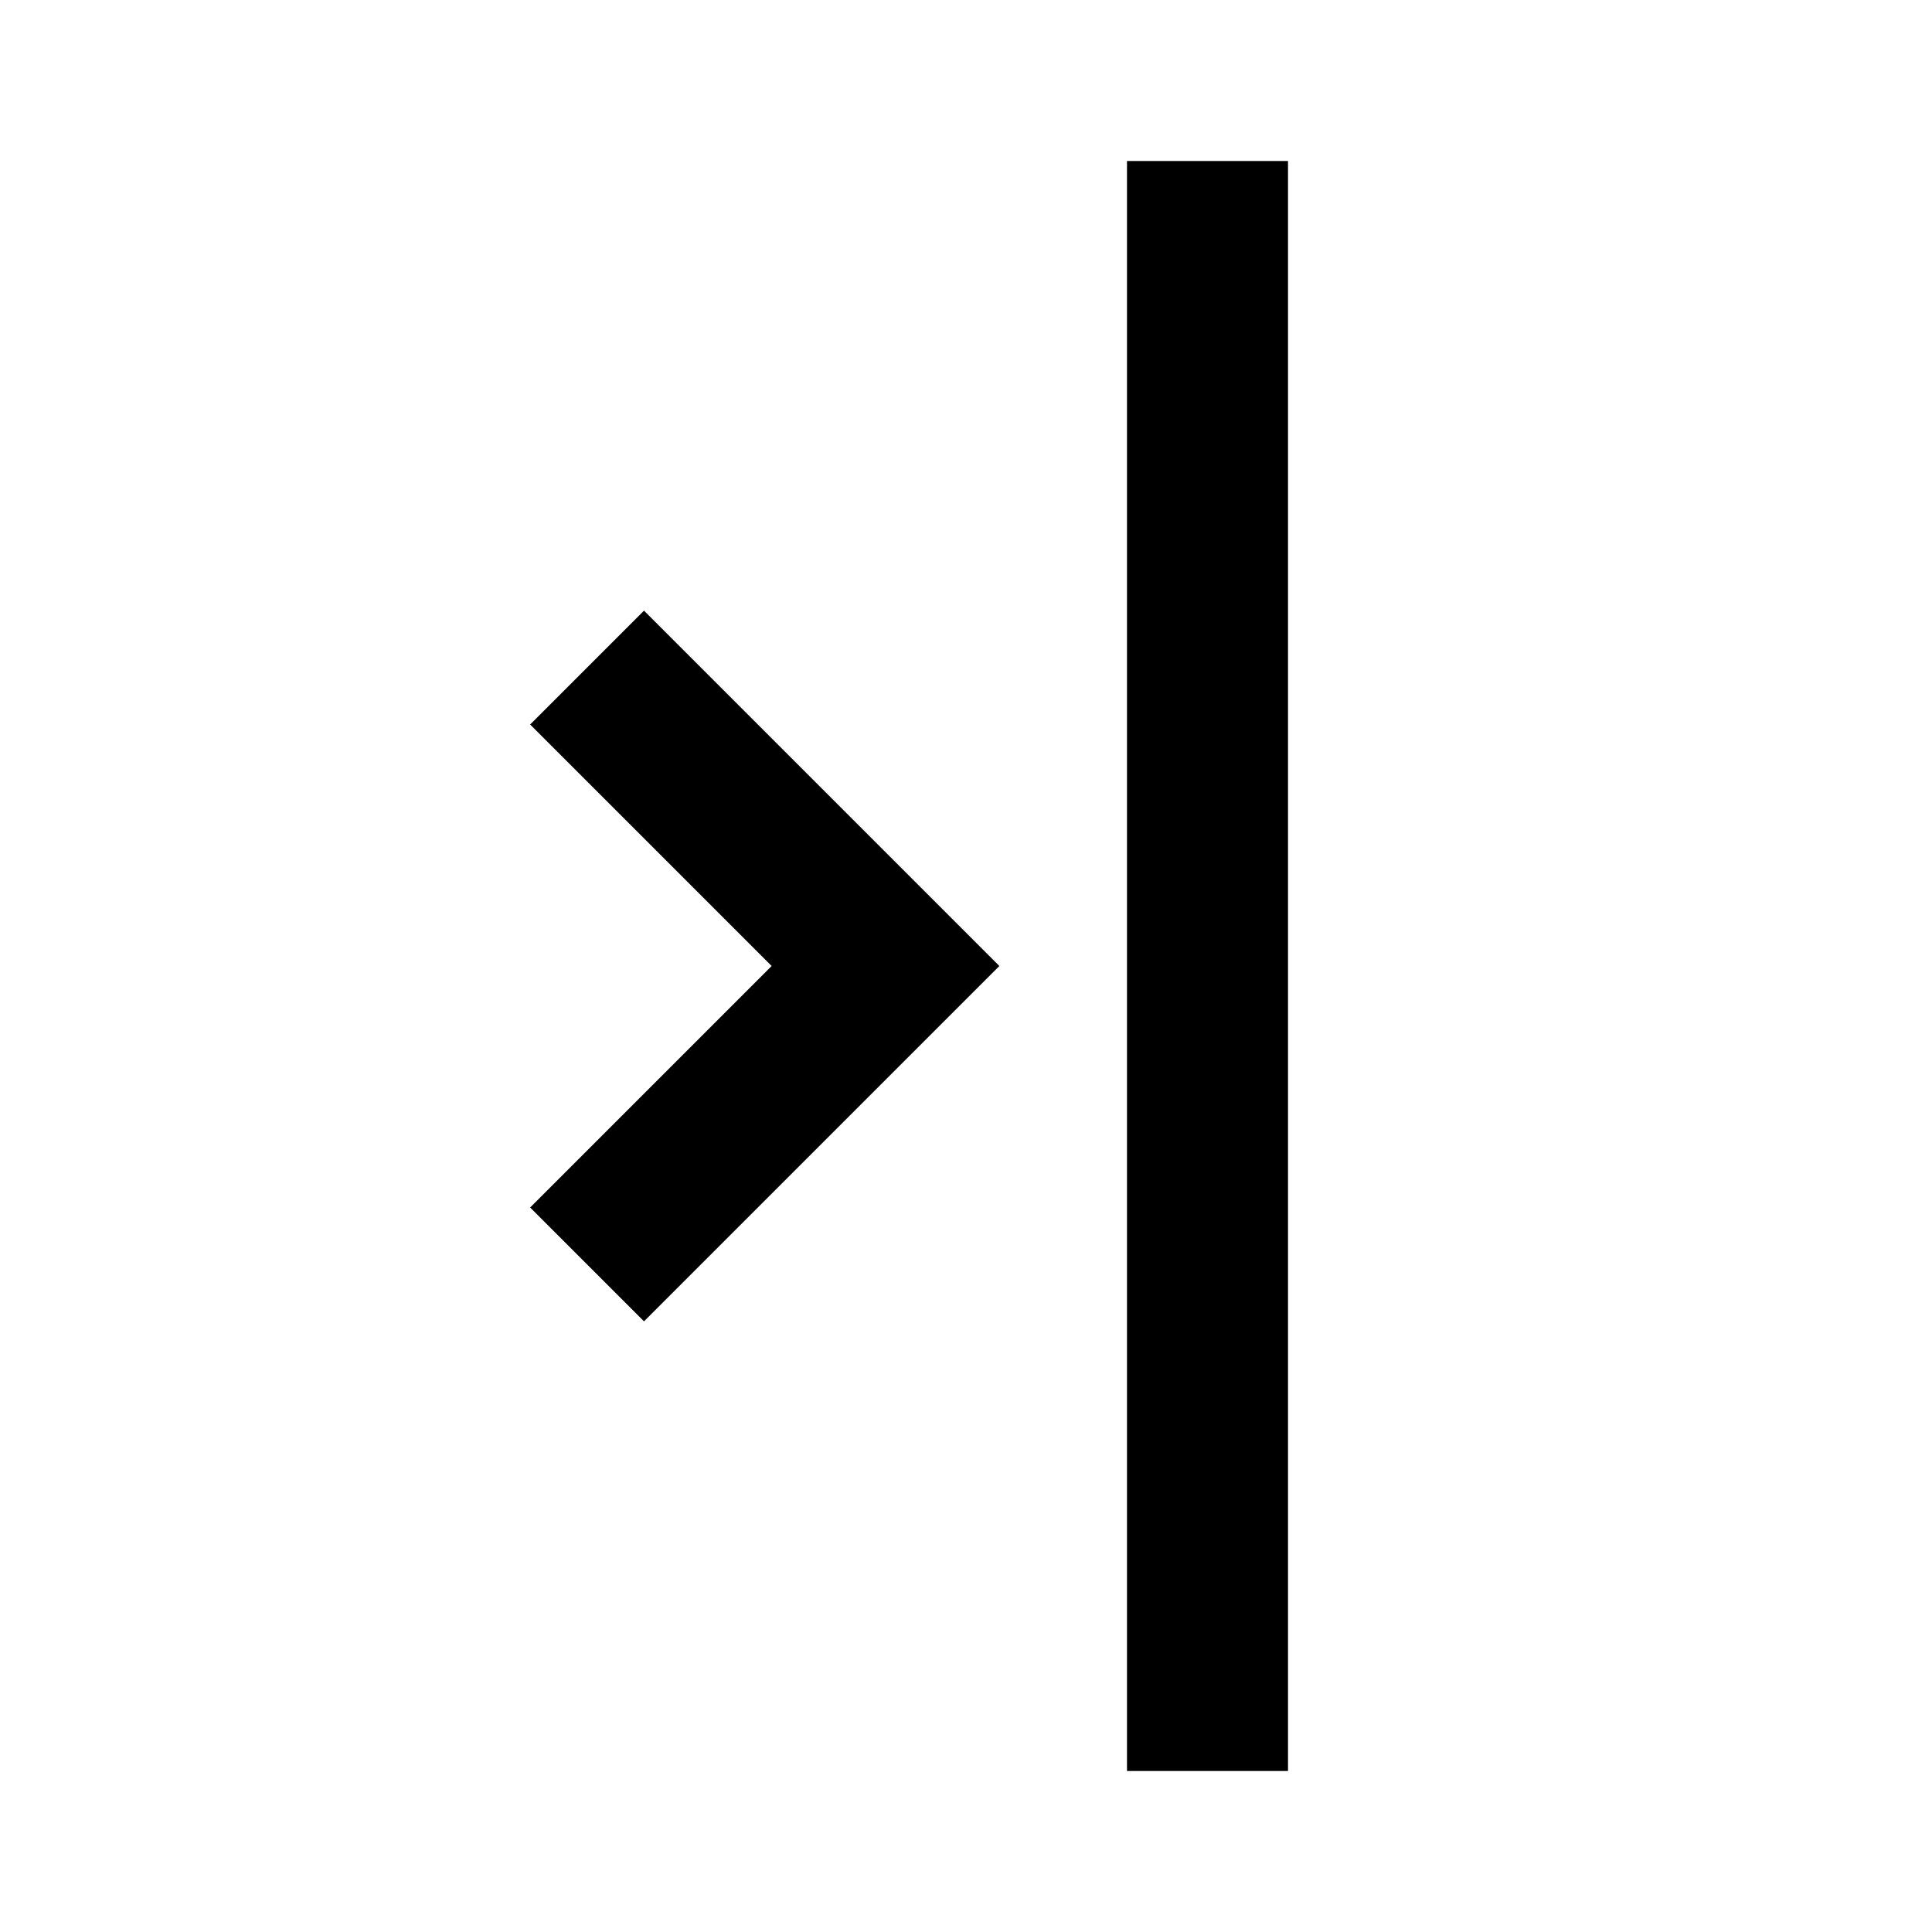
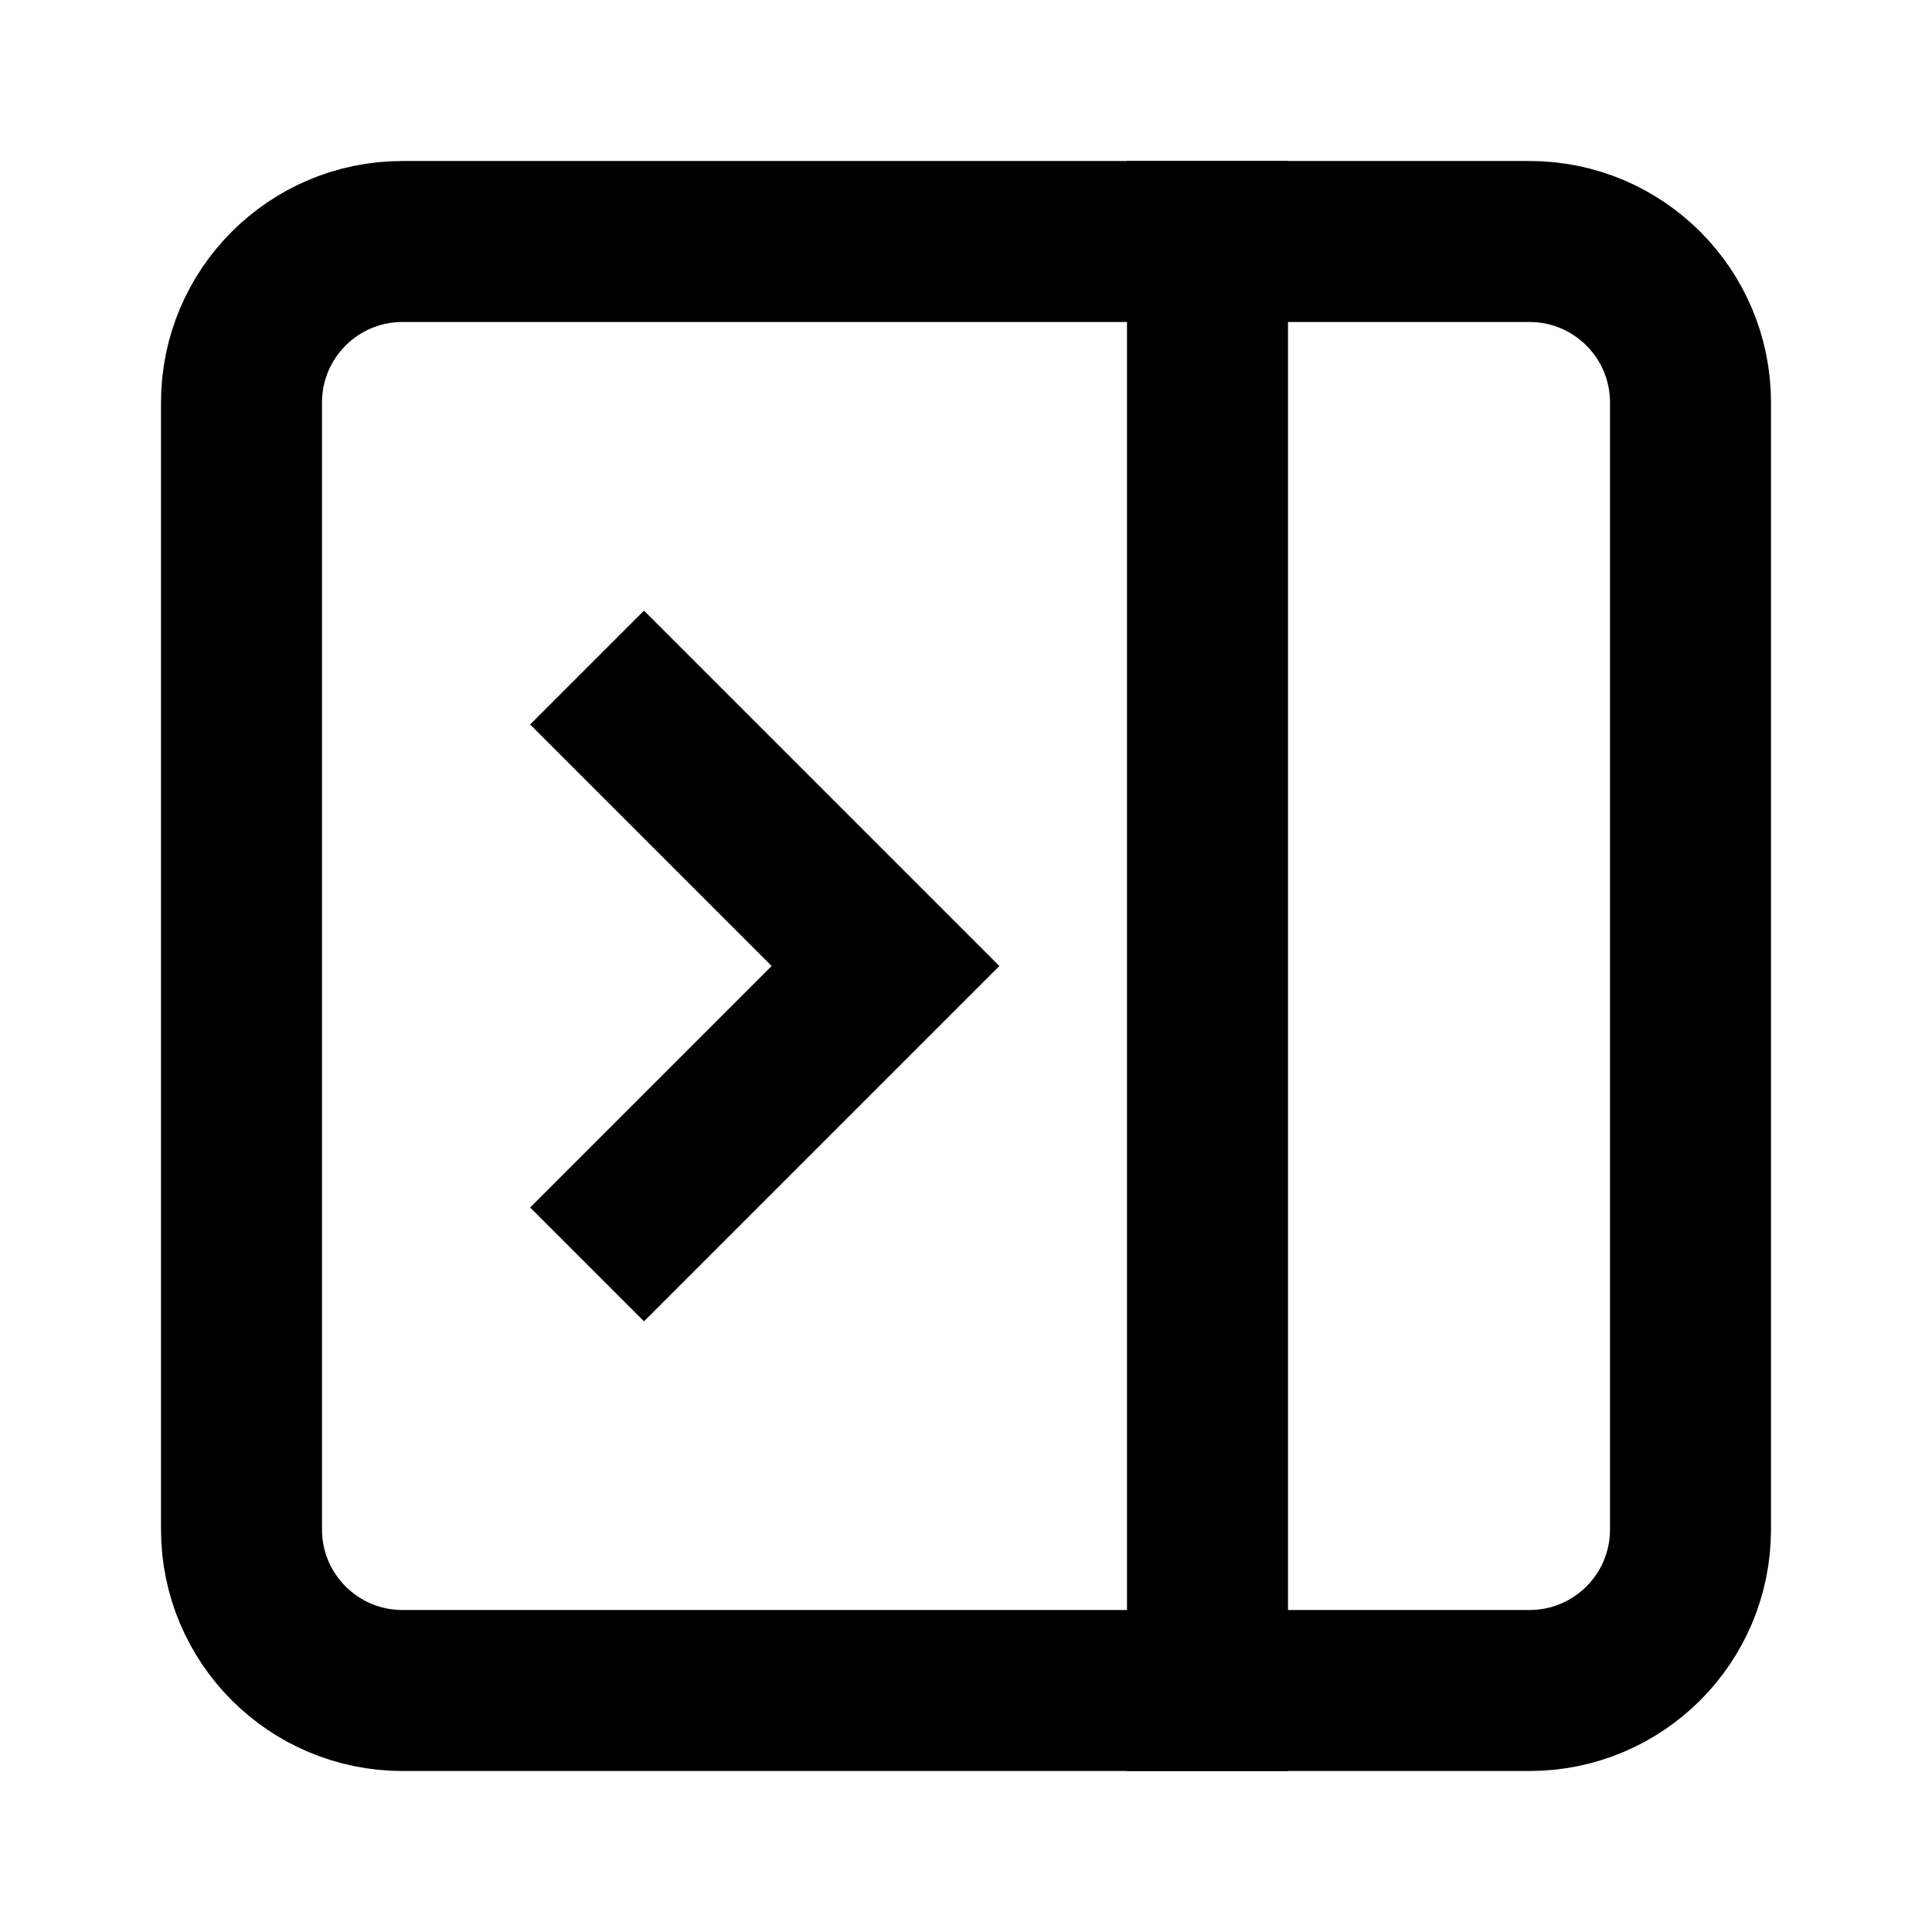
<svg xmlns="http://www.w3.org/2000/svg" viewBox="0 0 24 24" width="24" height="24" fill="none" stroke="currentColor" stroke-width="2" stroke-linecap="square" stroke-linejoin="miter">
-   <rect x="3" y="3" rx="2" />
+   <rect width="18" height="18" x="3" y="3" rx="2" />
  <path d="M15 3v18" />
  <path d="m8 9 3 3-3 3" />
</svg>
